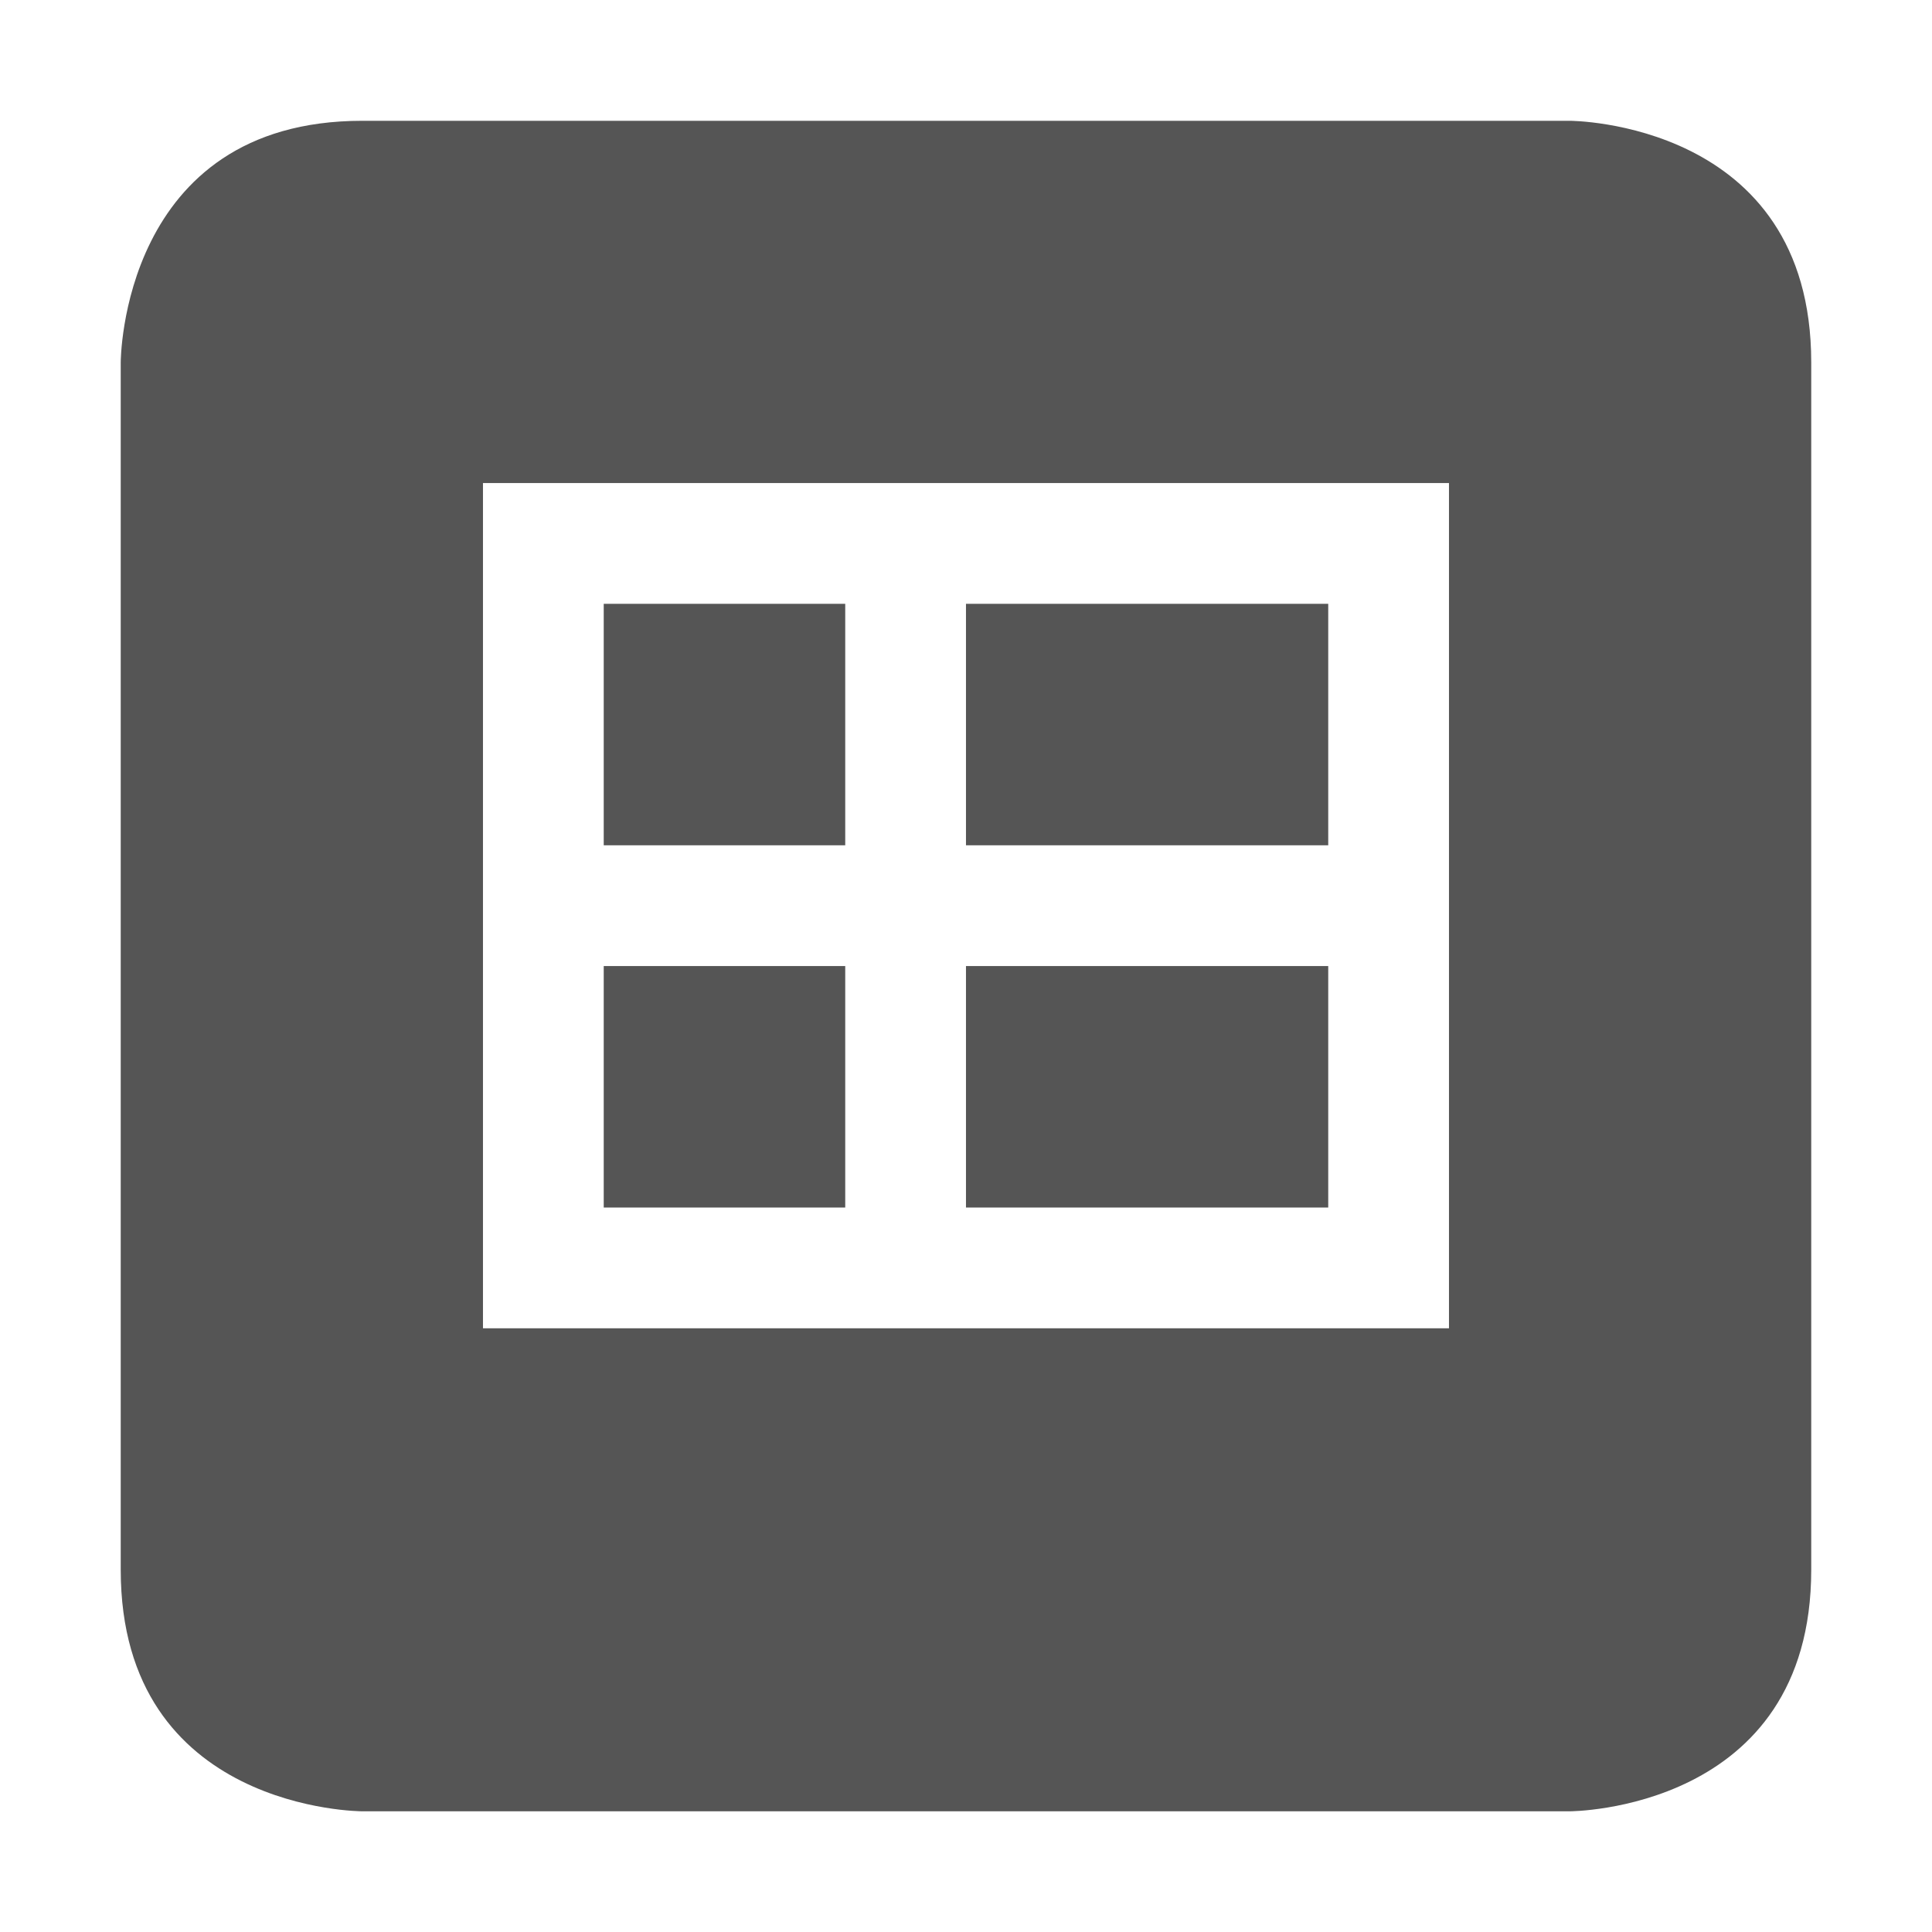
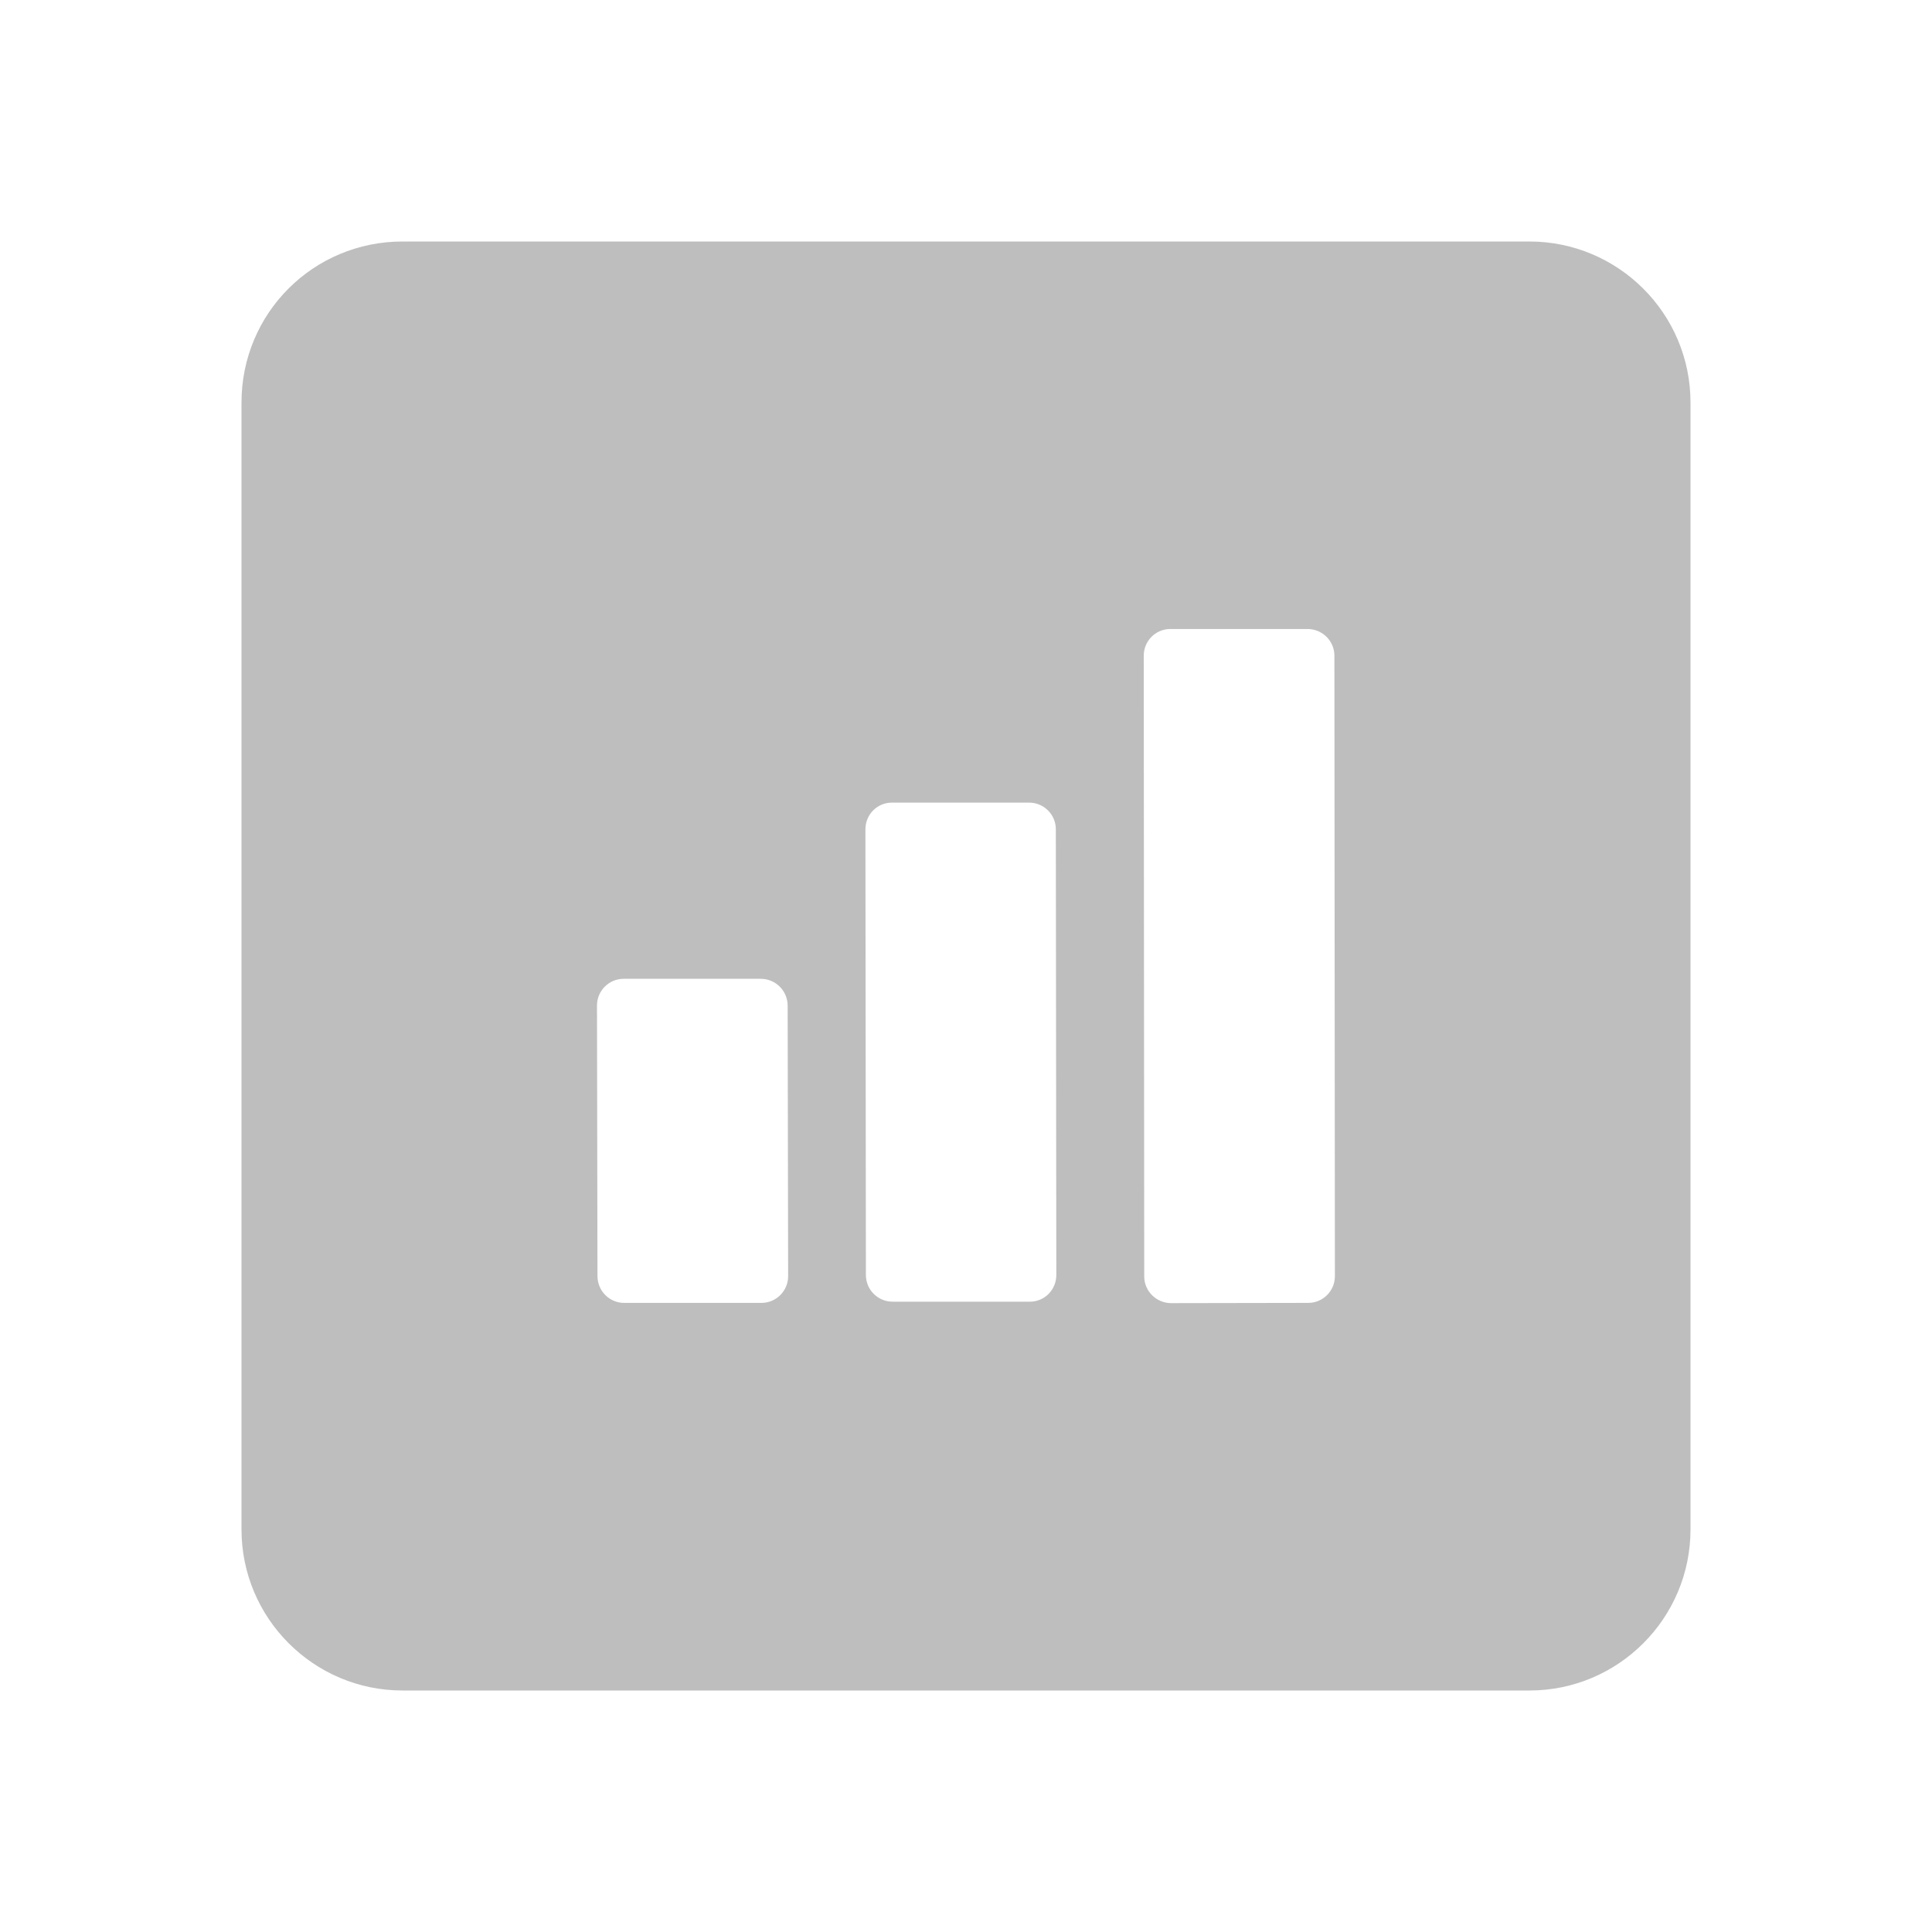
- <svg xmlns="http://www.w3.org/2000/svg" xmlns:ns1="http://www.openswatchbook.org/uri/2009/osb" height="16" id="svg7384" style="enable-background:new" version="1.1" width="16">
-   <defs id="defs7386">
-     <linearGradient id="linearGradient5606" ns1:paint="solid">
-       <stop id="stop5608" offset="0" style="stop-color:#000000;stop-opacity:1;" />
-     </linearGradient>
-     <filter id="filter7554" style="color-interpolation-filters:sRGB">
-       <feBlend id="feBlend7556" in2="BackgroundImage" mode="darken" />
-     </filter>
-   </defs>
-   <g id="layer9" style="display:inline" transform="translate(-725.0002,331.0034)" />
-   <g id="layer10" style="display:inline;filter:url(#filter7554)" transform="translate(-725.0002,331.0034)" />
-   <g id="layer1" style="display:inline" transform="translate(-484,-285.9966)" />
-   <g id="layer14" style="display:inline" transform="translate(-725.0002,331.0034)">
-     <path d="m 728,-330.003 c -2,0 -2,2 -2,2 l 0,10 c 0,2 2,2 2,2 l 10,0 c 0,0 2,0 2,-2 l 0,-10 c 0,-2 -2,-2 -2,-2 l -2,0 -8,0 z m 1,3 1,0 2,0 1,0 3,0 1,0 0,7 -8,0 0,-7 z m 1,1 0,2 2,0 0,-2 -2,0 z m 3,0 0,2 3,0 0,-2 -3,0 z m -3,3 0,2 2,0 0,-2 -2,0 z m 3,0 0,2 3,0 0,-2 -3,0 z" id="path13895" style="display:inline;fill:#555555;fill-opacity:1;stroke:none;filter:url(#filter14069);enable-background:new" />
-   </g>
-   <g id="layer15" style="display:inline" transform="translate(-725.0002,331.0034)" />
-   <g id="g71291" style="display:inline" transform="translate(-725.0002,331.0034)" />
-   <g id="layer2" style="display:inline" transform="translate(-484,-135.9966)" />
-   <g id="g6058" style="display:inline" transform="translate(-484,-135.9966)" />
-   <g id="layer12" style="display:inline" transform="translate(-725.0002,331.0034)" />
+ <svg xmlns="http://www.w3.org/2000/svg" enable-background="new" height="16" width="16">
+   <path d="m3.334 2c-.74 0-1.334.594-1.334 1.334v9.332c0.0.736.598 1.334 1.334 1.334h9.332c.736 0 1.334-.598 1.334-1.334v-9.332c0-.74-.601-1.334-1.334-1.334zm6.359 3.209h1.135c.122-0.0.223.098.223.221l.004 5.139c0.0.122-.099.221-.221.221l-1.135.002c-.122 0-.223-.099-.223-.221l-.004-5.141c-0-.122.098-.221.221-.221zm-2.307 1.438h1.137c.122-0.0.221.099.221.221l.004 3.691c0.0.122-.097.221-.219.221h-1.137c-.122 0-.221-.099-.221-.221l-.004-3.691c-0-.122.097-.221.219-.221zm-2.221 1.459h1.135c.122-0.0.222.098.223.221l.004 2.242c0.0.122-.099.221-.221.221h-1.137c-.122 0-.22-.099-.221-.221l-.004-2.242c-0-.122.099-.221.221-.221z" fill="#bebebe" stroke-width=".667" />
</svg>
